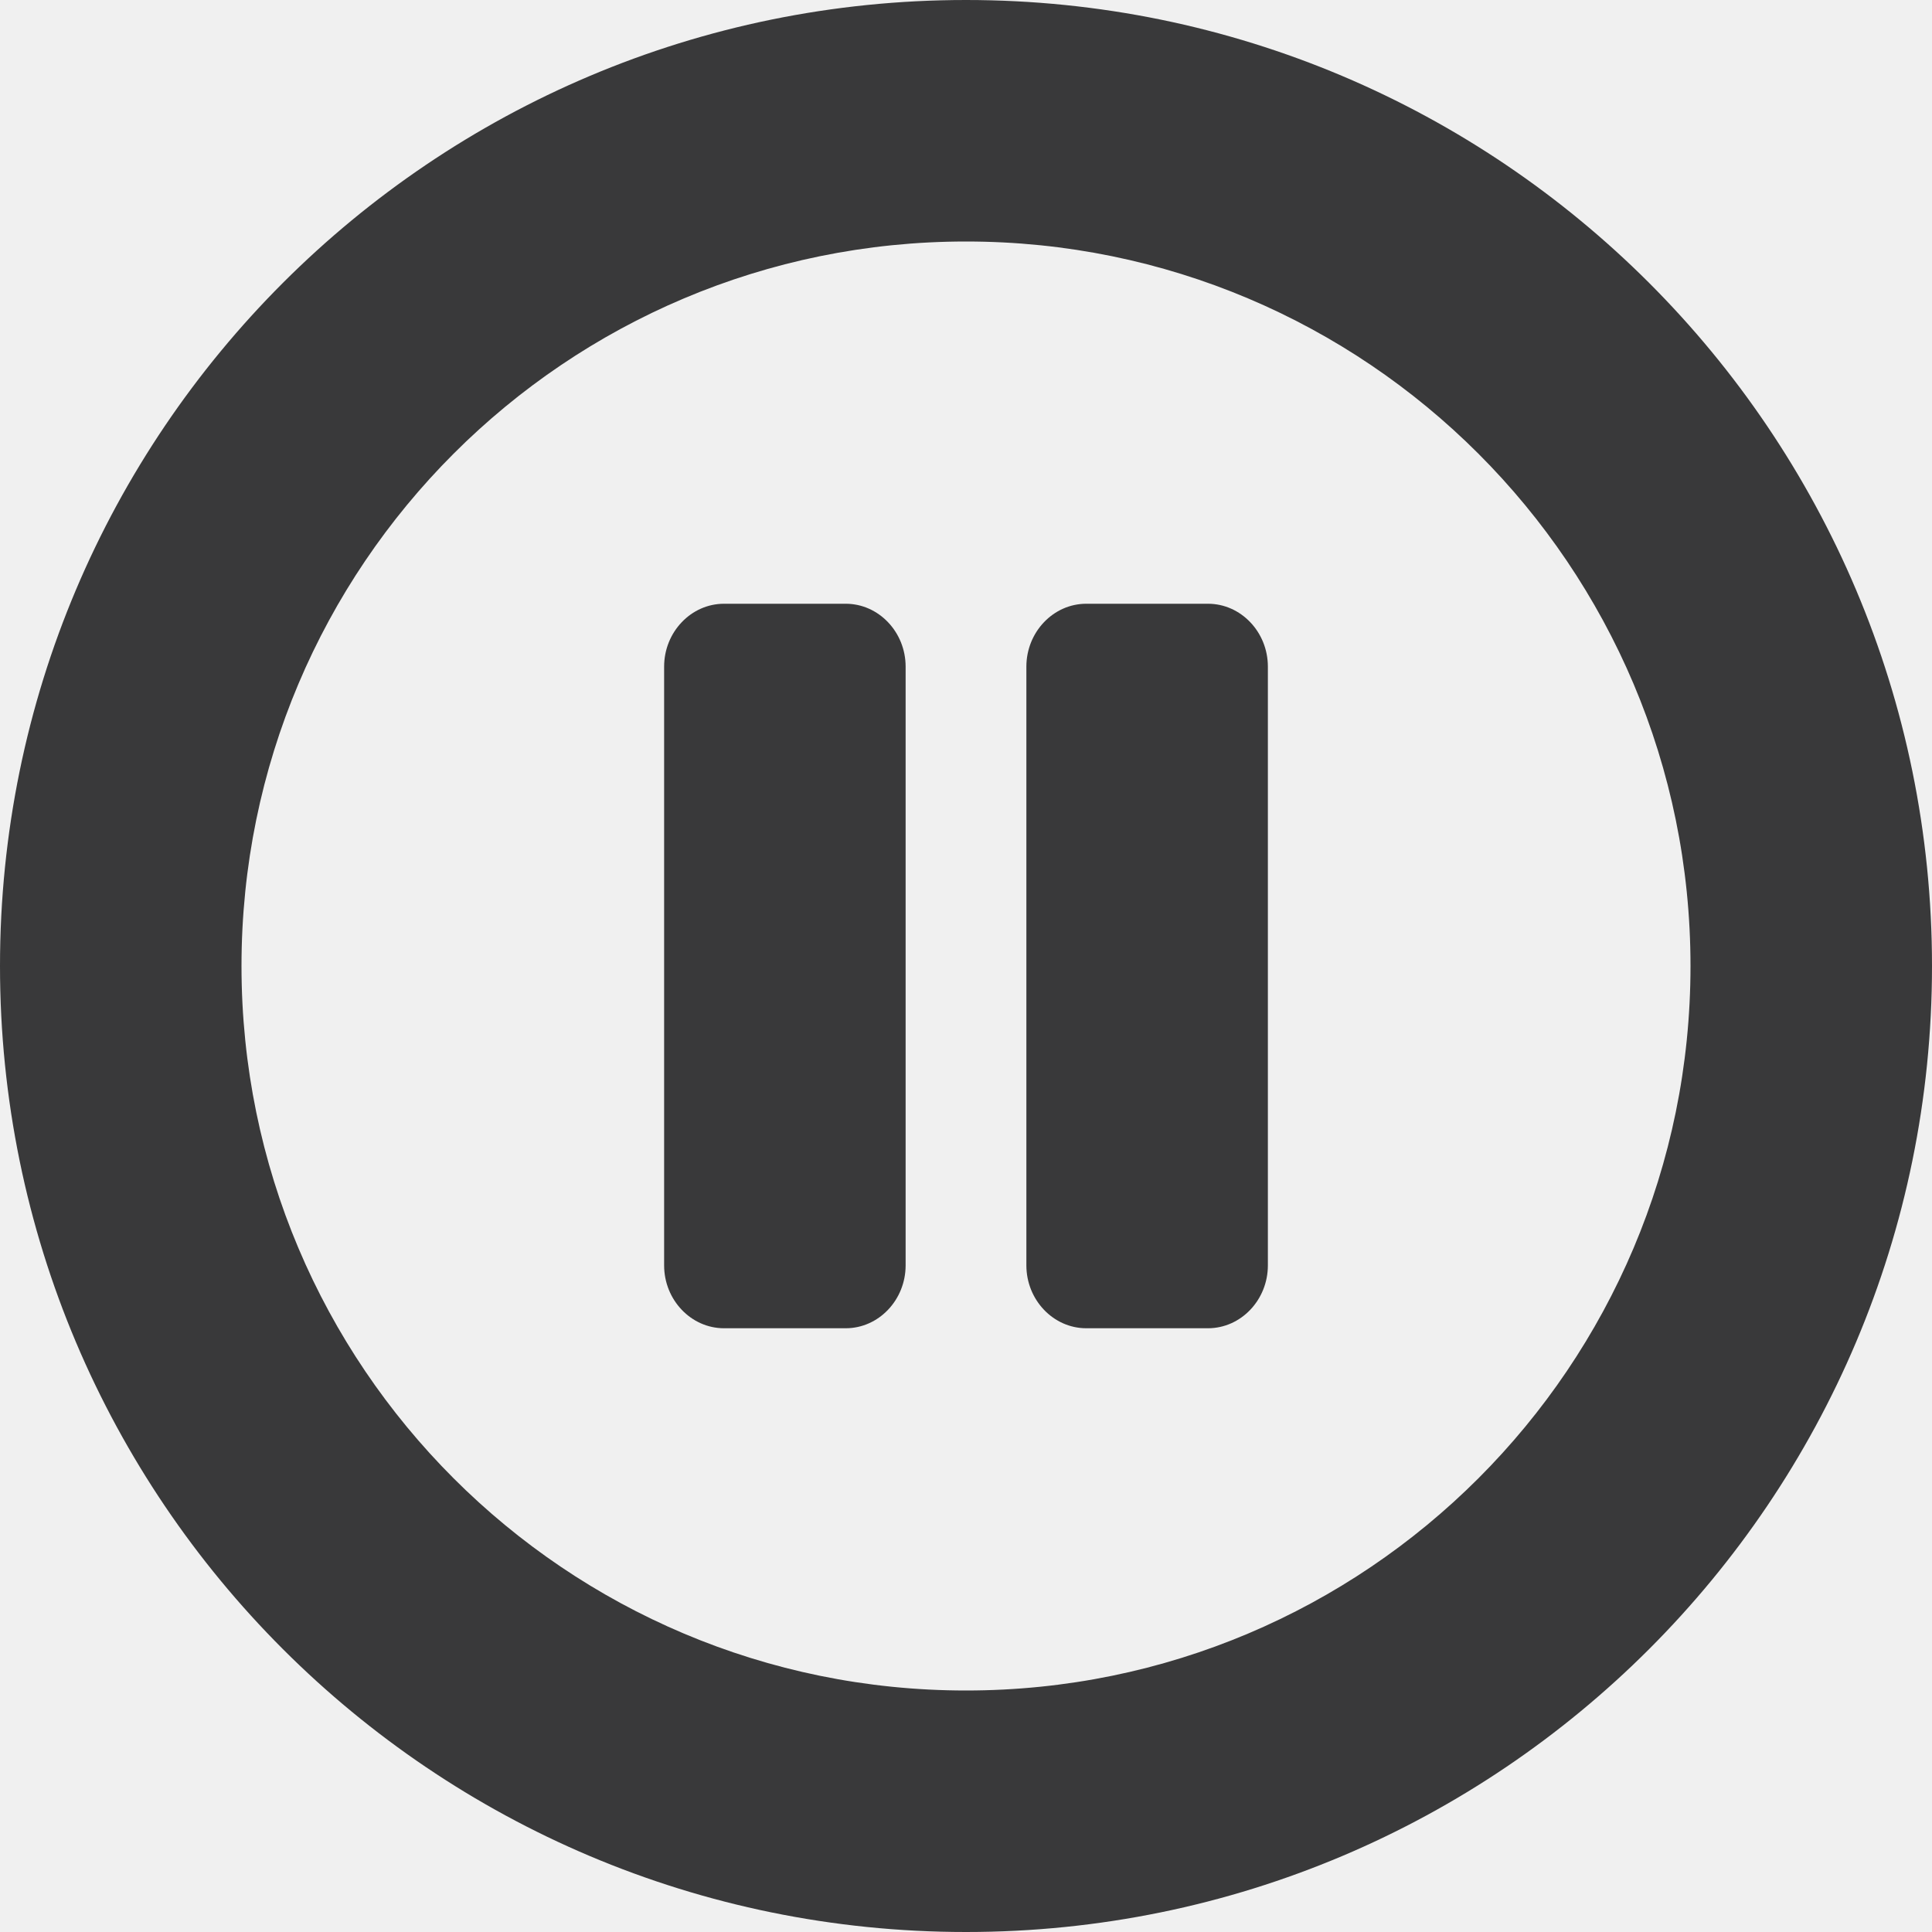
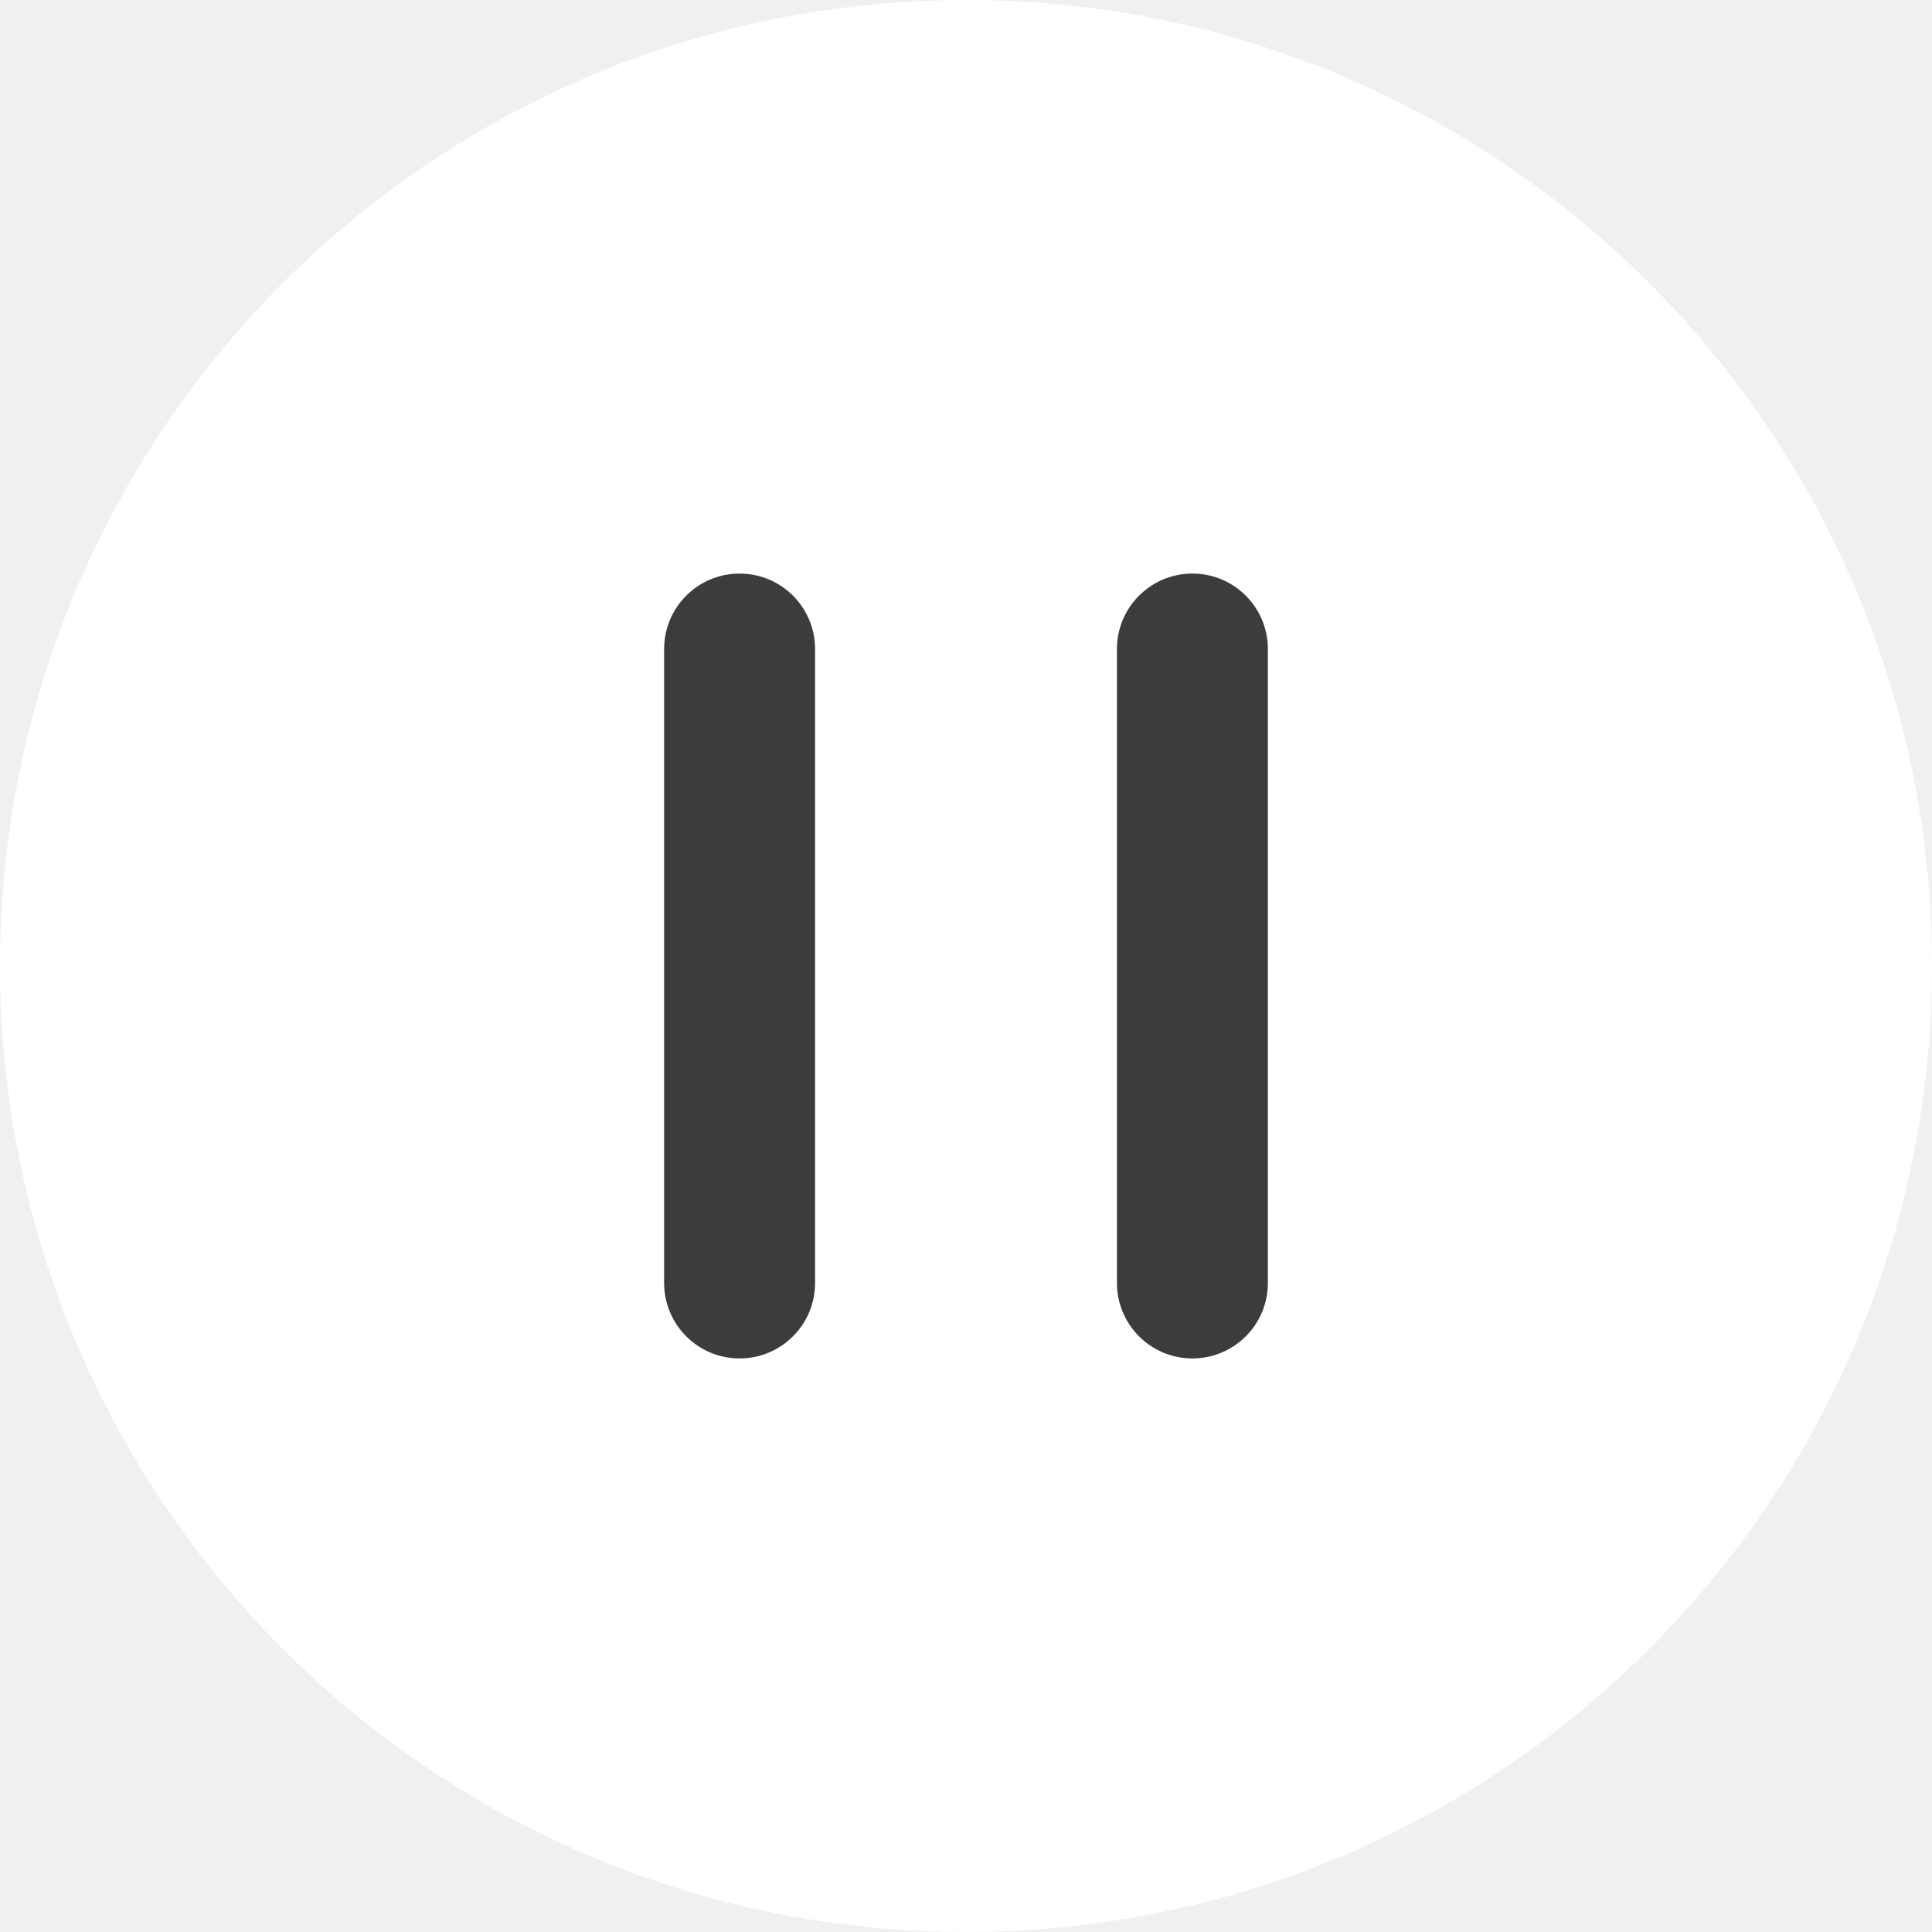
- <svg xmlns="http://www.w3.org/2000/svg" width="48" height="48" viewBox="0 0 48 48">
-   <path fill="rgba(12, 12, 13, 0.8)" d="M24,0 C10.742,0 0,10.742 0,24 C0,37.258 10.742,48 24,48 C37.258,48 48,37.258 48,24 C48,10.742 37.258,0 24,0 Z M24,42 C14.055,42 6,33.945 6,24 C6,14.055 14.055,6 24,6 C33.945,6 42,14.055 42,24 C42,33.945 33.945,42 24,42 Z M31.5,16.562 L31.5,31.438 C31.5,32.297 30.83,33 30.012,33 L26.988,33 C26.17,33 25.5,32.297 25.5,31.438 L25.5,16.562 C25.5,15.703 26.17,15 26.988,15 L30.012,15 C30.83,15 31.5,15.703 31.5,16.562 Z M22.5,16.562 L22.5,31.438 C22.5,32.297 21.83,33 21.012,33 L17.988,33 C17.17,33 16.5,32.297 16.5,31.438 L16.5,16.562 C16.5,15.703 17.17,15 17.988,15 L21.012,15 C21.83,15 22.5,15.703 22.5,16.562 Z" />
+ <svg xmlns="http://www.w3.org/2000/svg" width="48px" height="48px" viewBox="0 0 48 48" version="1.1">
+   <g id="icon-48-disabled" stroke="none" stroke-width="1" fill="none" fill-rule="evenodd">
+     <g id="Disabled" fill-rule="nonzero">
+       <circle id="Background" fill="#FFFFFF" cx="24" cy="24" r="24" />
+       <path d="M16.5,16.125 C16.5,15.089 17.339,14.25 18.375,14.25 C19.411,14.25 20.25,15.089 20.25,16.125 L20.25,31.875 C20.25,32.911 19.411,33.75 18.375,33.75 C17.339,33.75 16.5,32.911 16.5,31.875 L16.5,16.125 Z" id="Line" fill-opacity="0.8" fill="#0C0C0D" />
+       <path d="M27.75,16.125 C27.75,15.089 28.589,14.25 29.625,14.25 C30.661,14.25 31.5,15.089 31.5,16.125 L31.5,31.875 C31.5,32.911 30.661,33.75 29.625,33.75 C28.589,33.75 27.75,32.911 27.75,31.875 L27.75,16.125 Z" id="Line" fill-opacity="0.8" fill="#0C0C0D" />
+     </g>
+   </g>
</svg>
